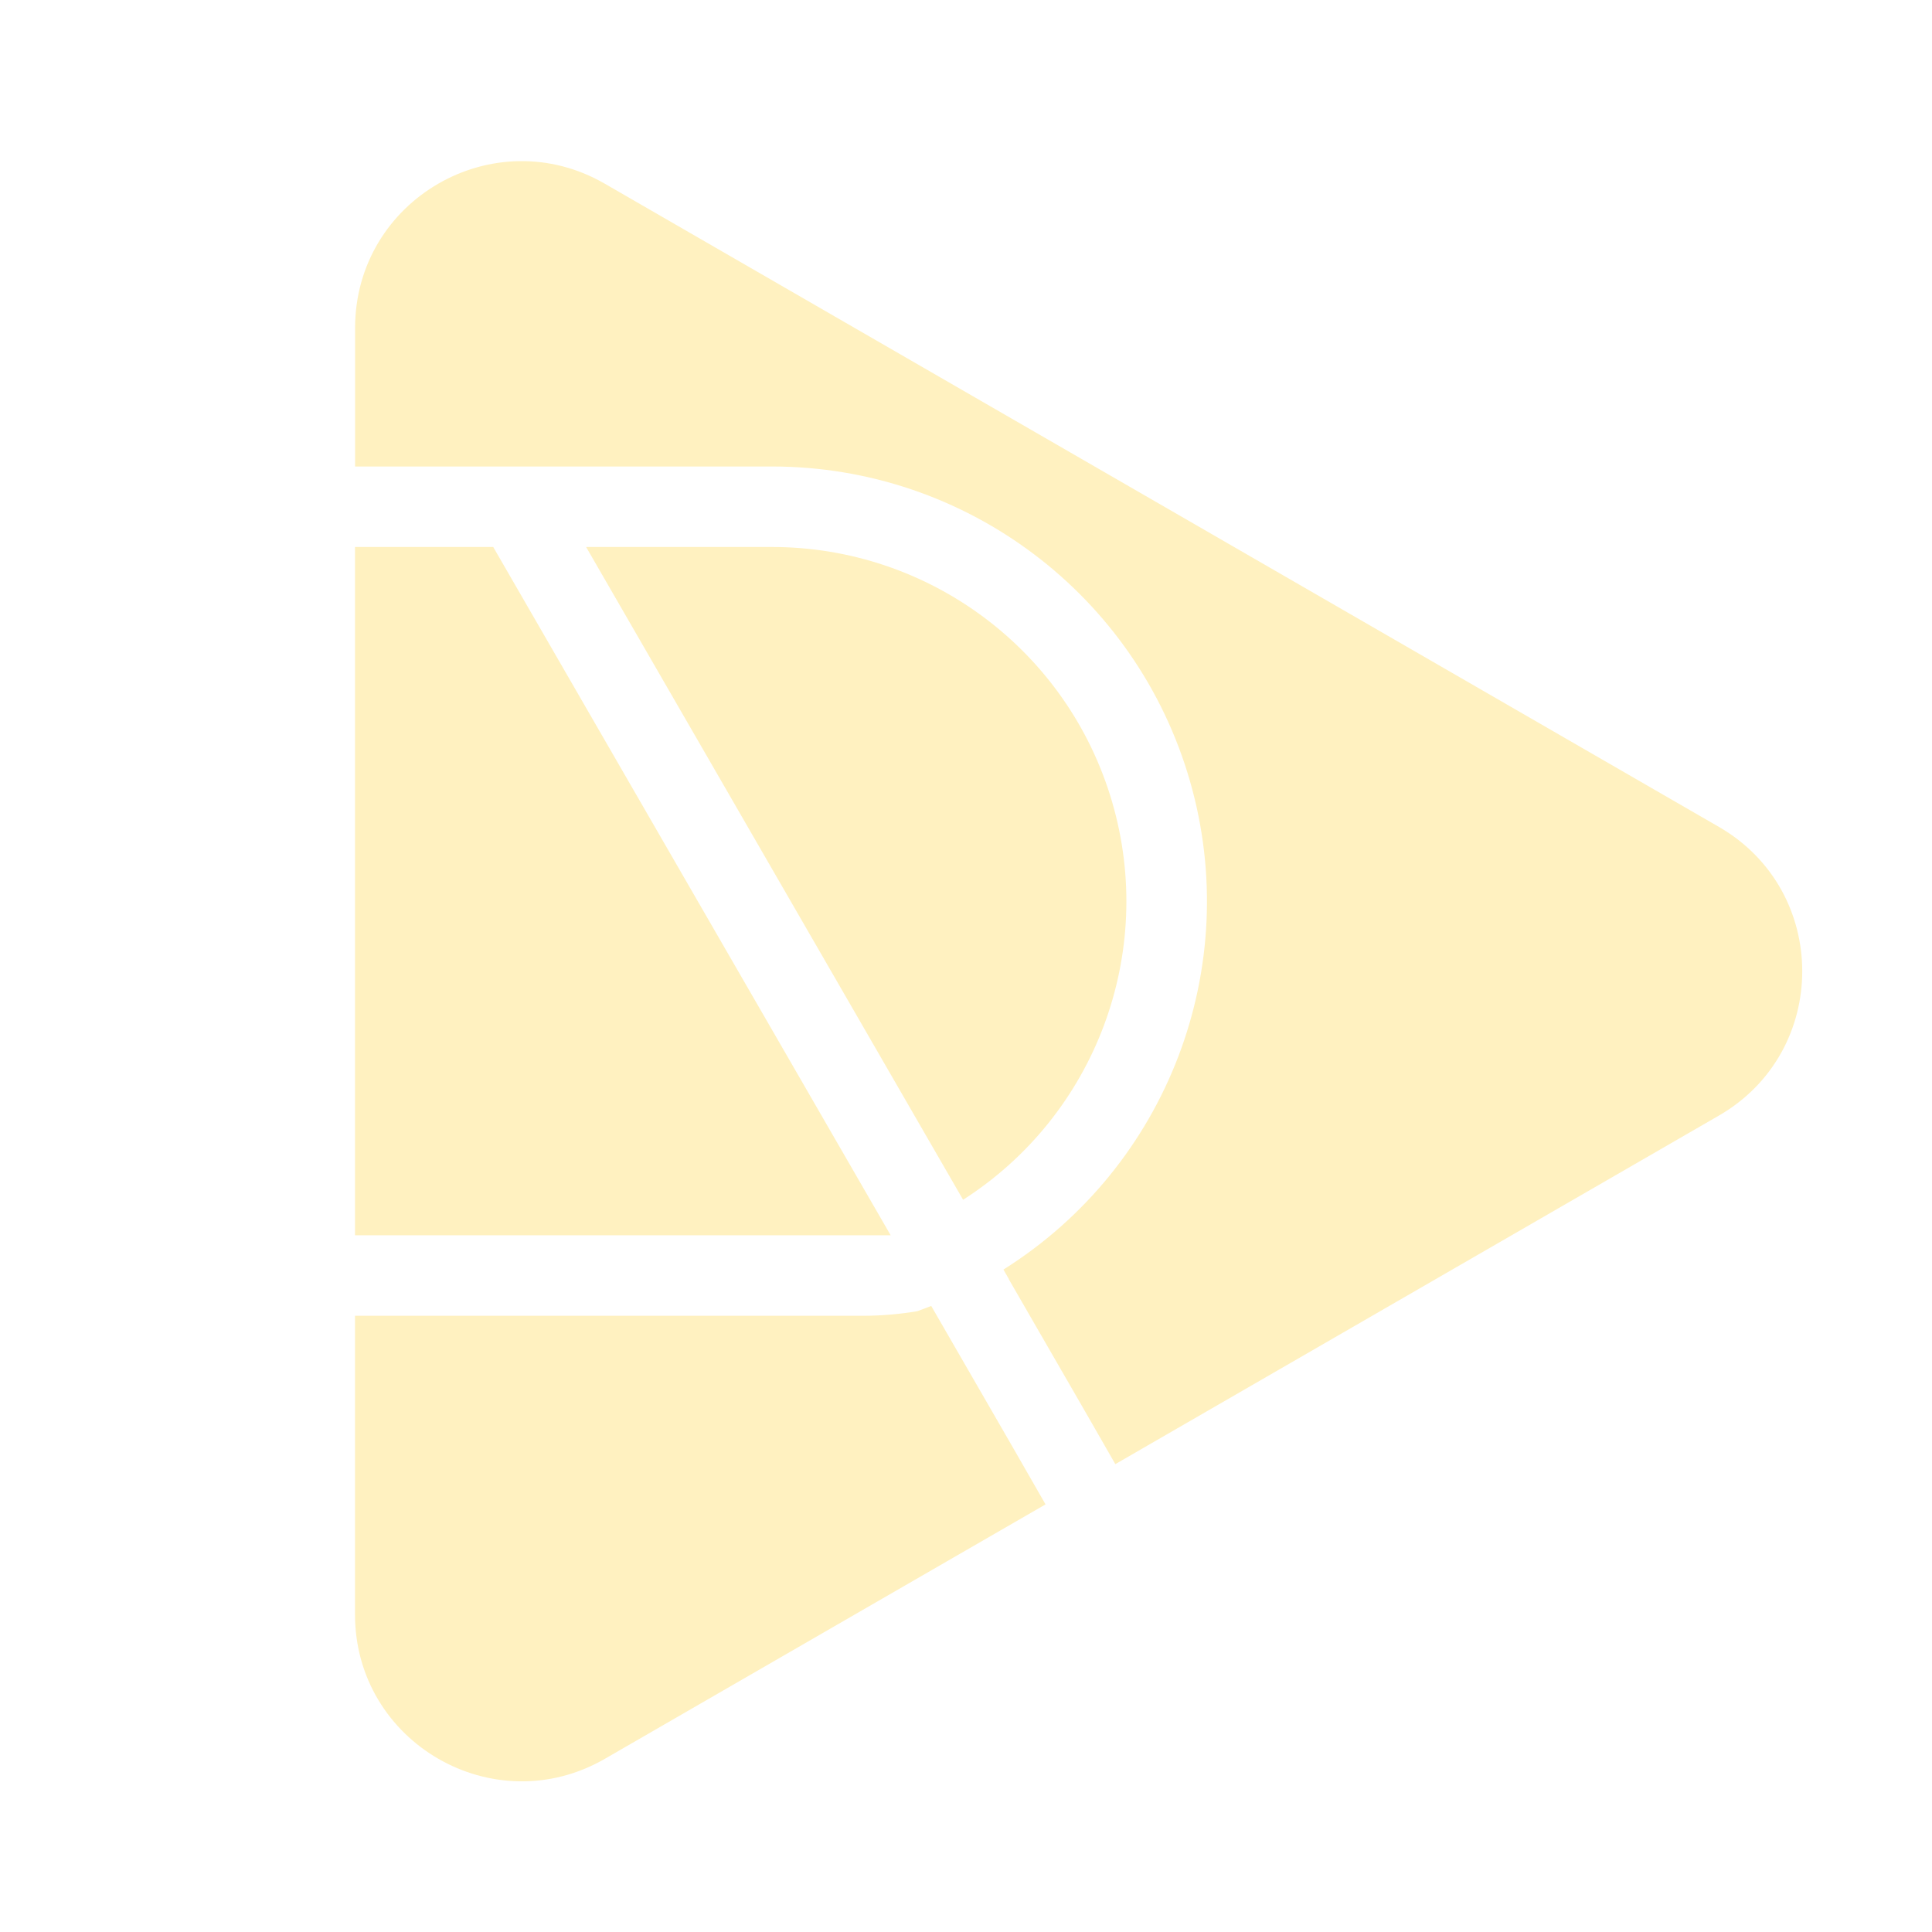
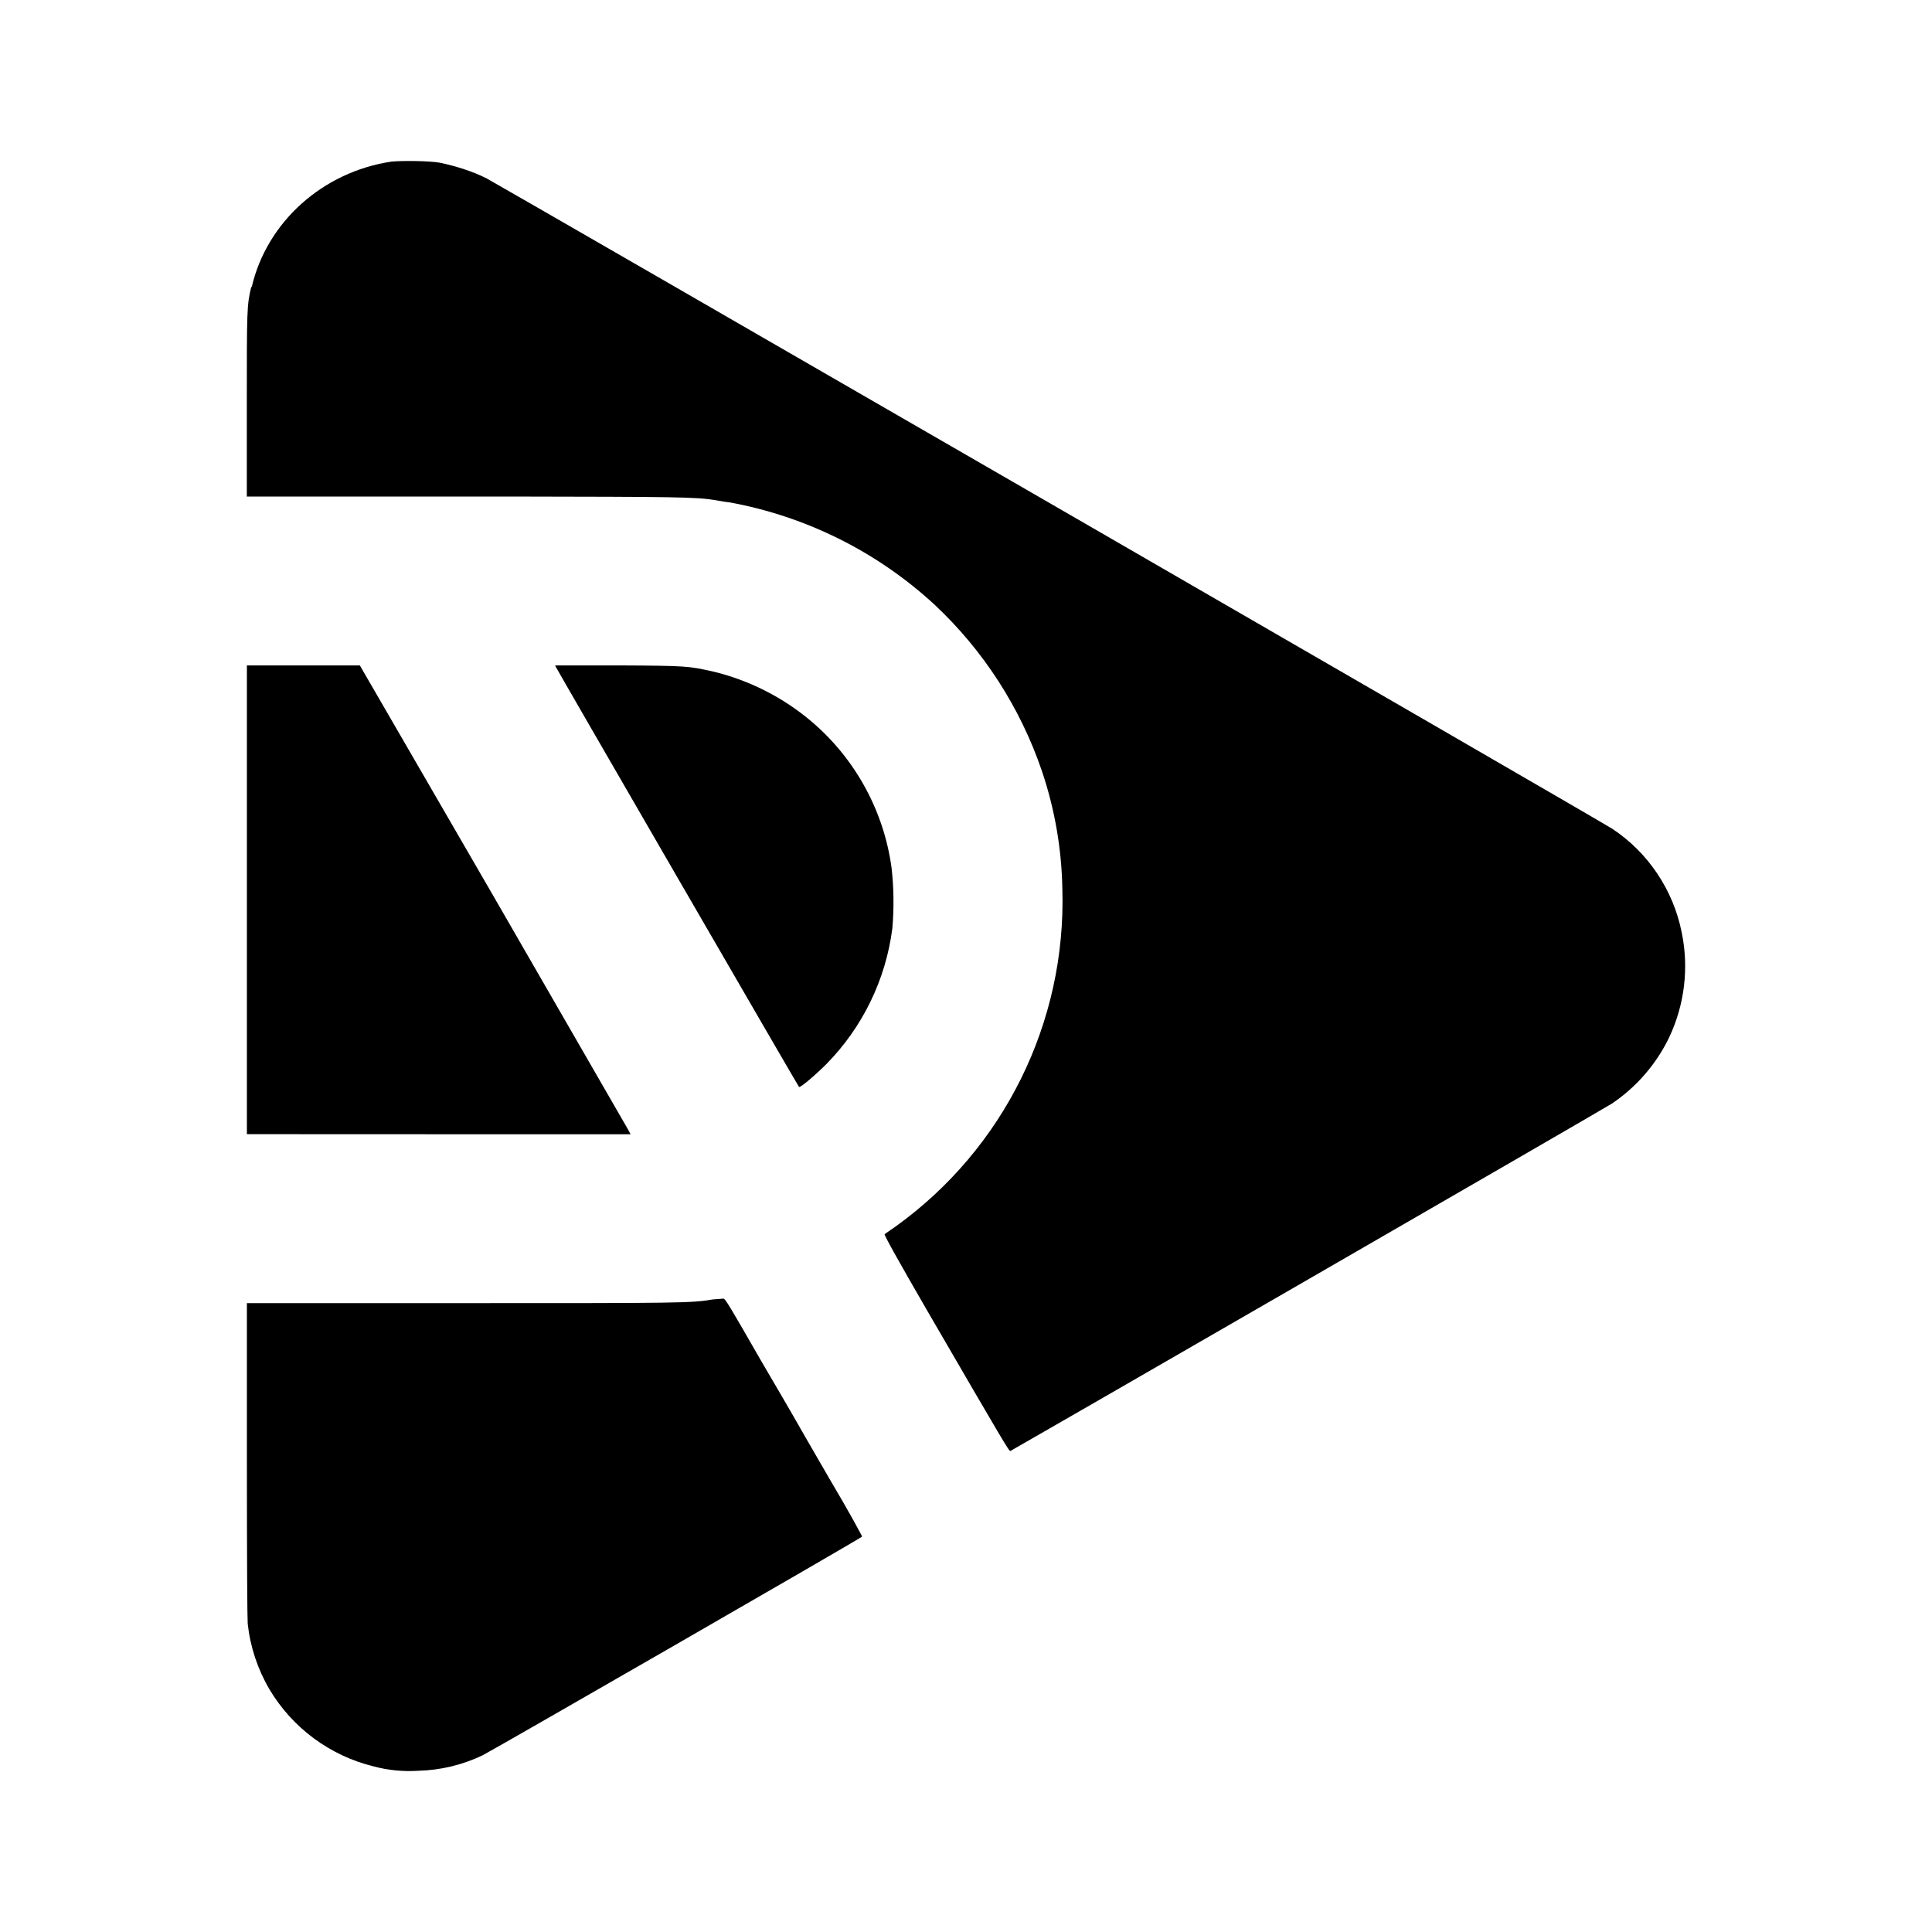
- <svg xmlns="http://www.w3.org/2000/svg" width="24" height="24" fill="none" viewBox="0 0 24 24">
-   <path fill="#FFF1C0" fill-rule="evenodd" d="m21.353 10.272-13.84-7.99c-1.38-.797-3.102.199-3.102 1.793v1.72h5.18a5.402 5.402 0 0 1 2.874 9.976l.067.117h-.002l.932 1.615.393.685 7.498-4.33c1.38-.797 1.38-2.789 0-3.586m-9.389 4.632a4.402 4.402 0 0 0-2.373-8.109h-2.31l4.683 8.109M6.127 6.795l4.937 8.55H4.41v-8.55h1.716m-1.716 9.55h6.315c.225 0 .45-.02.67-.057.059-.021.116-.043.173-.065l1.026 1.778.394.687-5.473 3.16c-1.38.797-3.105-.199-3.105-1.793v-3.71" clip-rule="evenodd" />
+ <svg xmlns="http://www.w3.org/2000/svg" viewBox="0 0 24 24">
+   <path d="M3.127 3.566c.188-.811.884-1.43 1.732-1.558.137-.014.472-.01.604.013.202.042.413.11.578.193.11.055 13.9 8.018 13.988 8.082.444.293.756.76.861 1.283a2.07 2.07 0 0 1-.156 1.31 2.081 2.081 0 0 1-.71.82c-.096.064-7.45 4.307-7.473 4.316-.018 0-.055-.06-1.026-1.732-.366-.632-.545-.953-.536-.962l.138-.096a4.978 4.978 0 0 0 2.07-4.188 4.844 4.844 0 0 0-.256-1.475 5.075 5.075 0 0 0-1.333-2.062 5.115 5.115 0 0 0-2.543-1.269l-.069-.009-.105-.018c-.248-.042-.5-.042-2.57-.046H3.066V5.04c0-1.191 0-1.246.055-1.476zm-.06 10.523V8.266H4.47l1.645 2.84 1.681 2.915.037.069H5.45zm3.83-5.818c0 .009 3.024 5.232 3.029 5.232.018.01.206-.151.339-.284a2.938 2.938 0 0 0 .82-1.686 3.799 3.799 0 0 0-.01-.756 2.903 2.903 0 0 0-.989-1.81A2.968 2.968 0 0 0 8.85 8.34c-.298-.065-.311-.07-1.159-.074h-.793zm-1.145 7.917c2.703 0 2.84 0 3.102-.046l.133-.01c.023 0 .077.092.472.78.155.265.366.623.55.948l.302.522c.229.385.403.706.398.706-.023.027-4.618 2.671-4.714 2.717a1.963 1.963 0 0 1-.797.192 1.72 1.72 0 0 1-.56-.055 2.082 2.082 0 0 1-1.291-.957 2.045 2.045 0 0 1-.27-.816c-.005-.073-.01-.756-.01-2.048v-1.933h2.69z" />
</svg>
